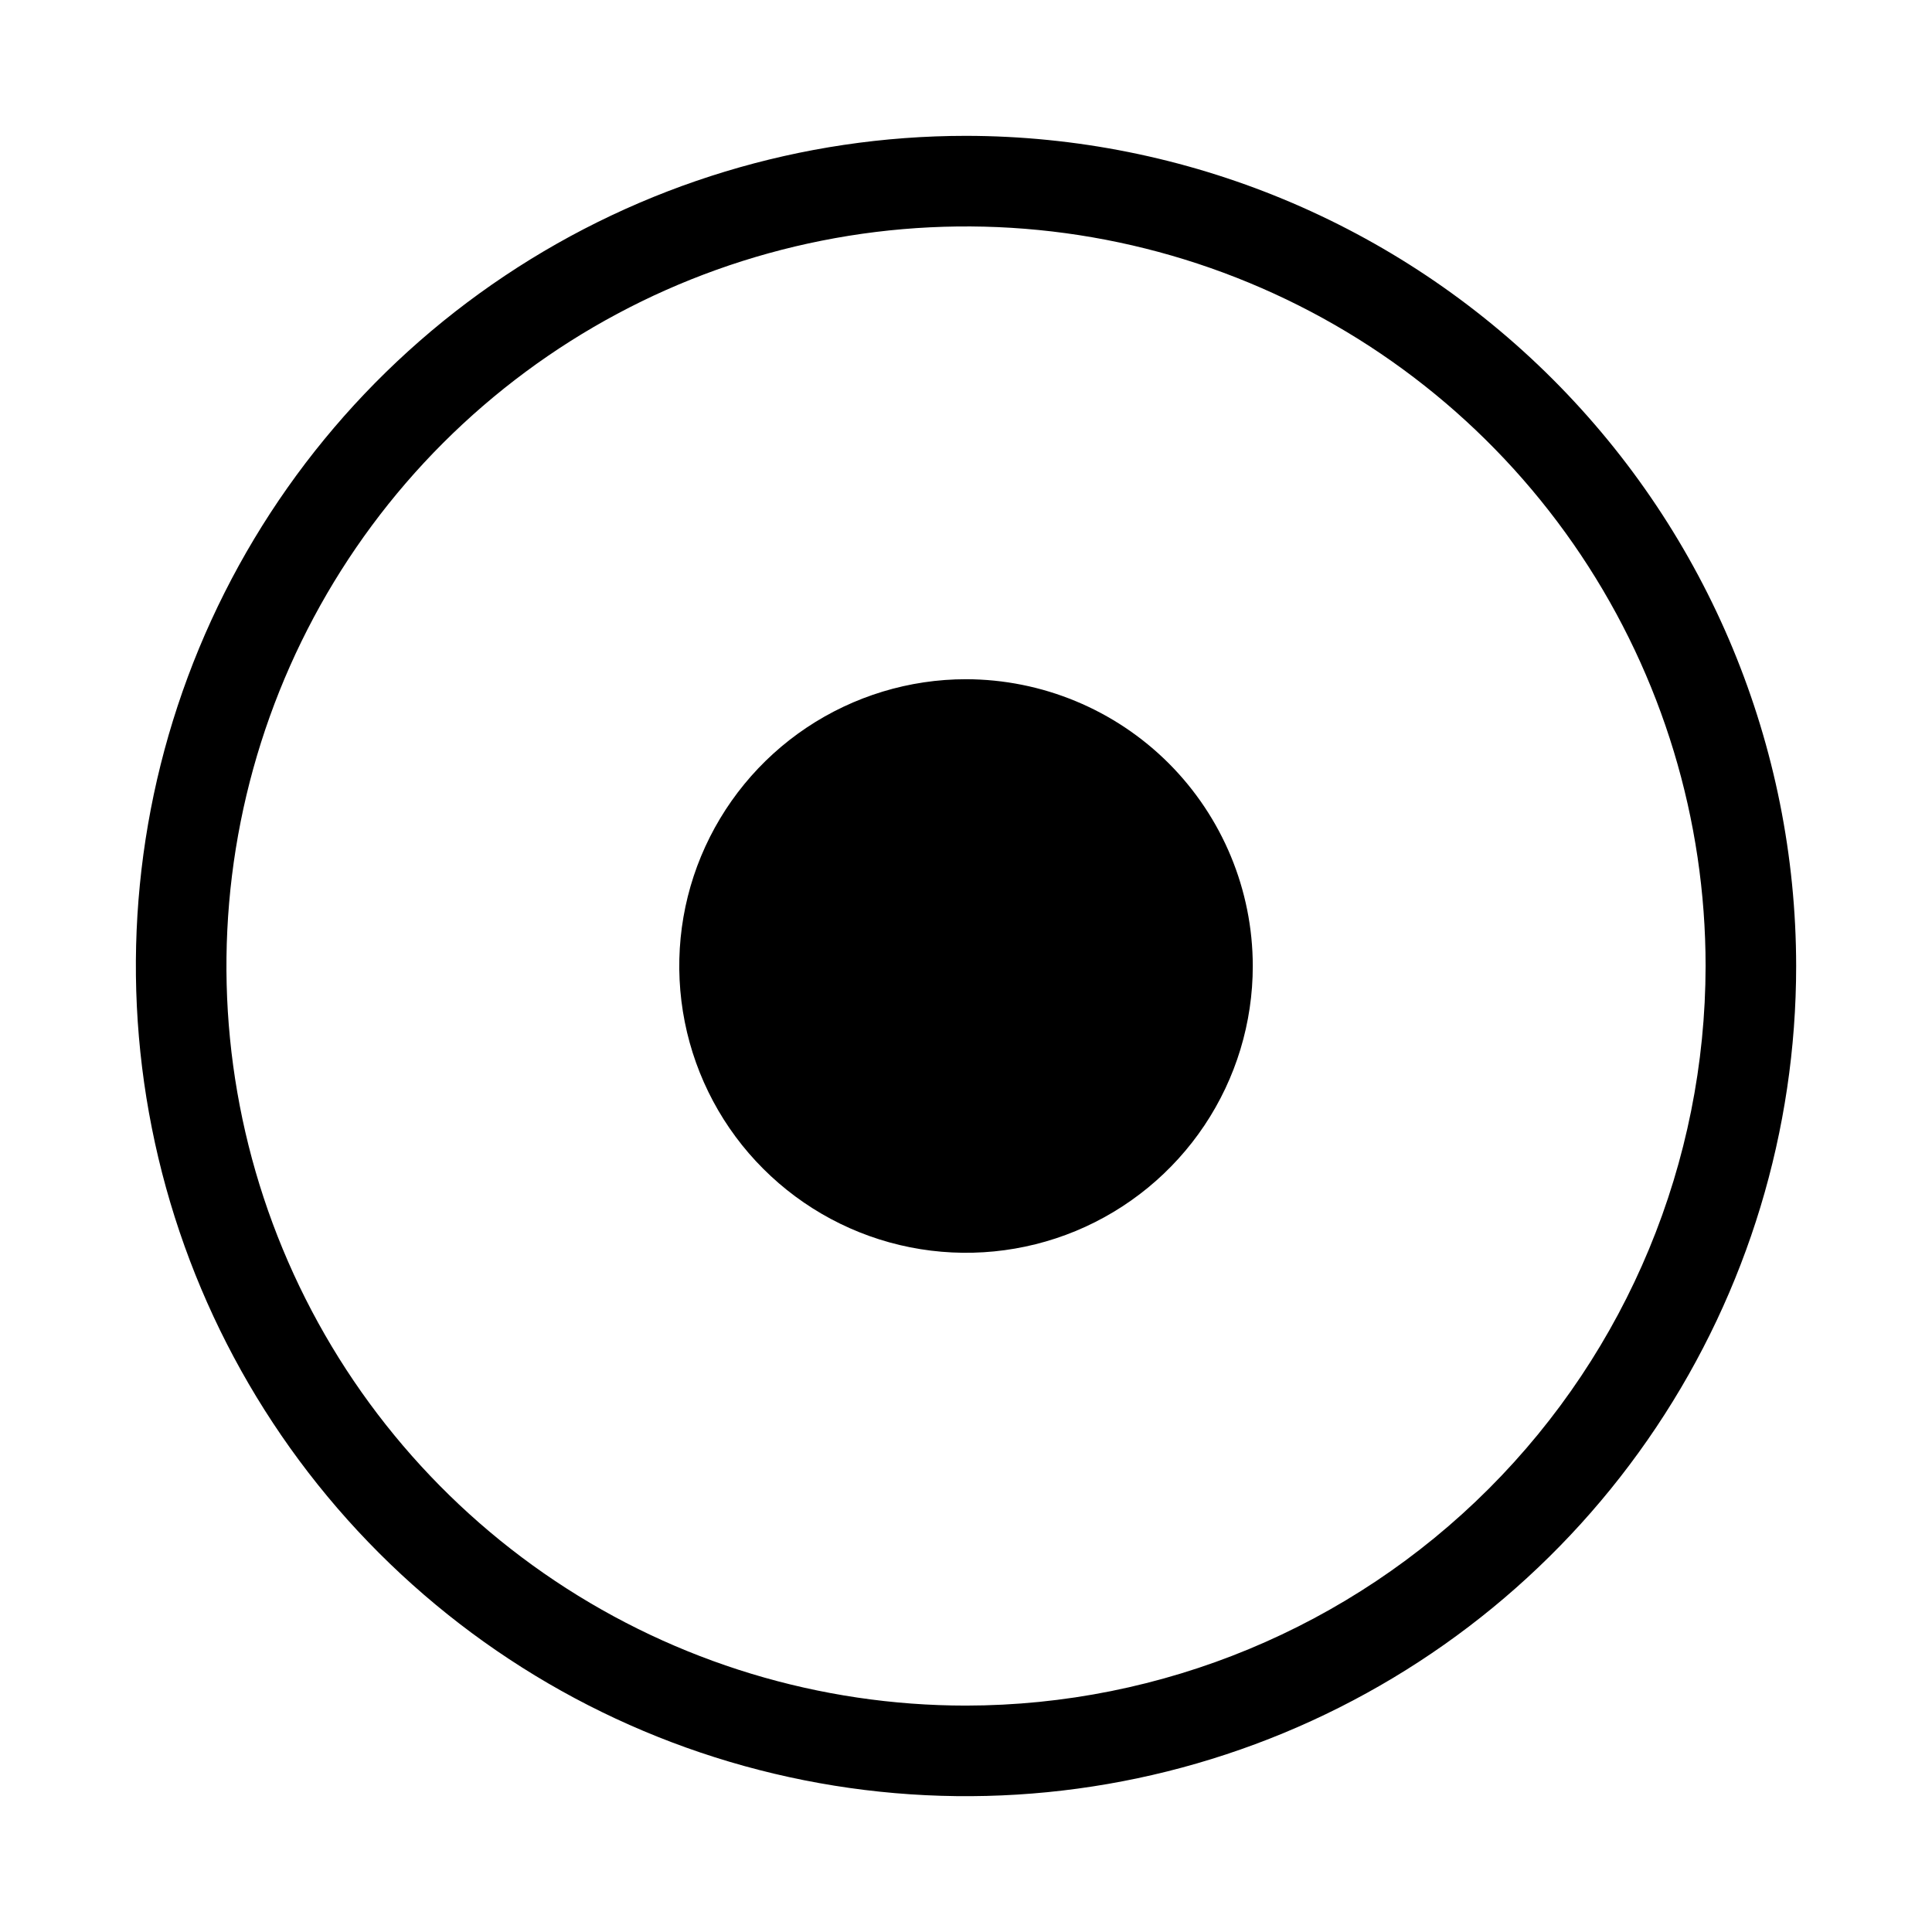
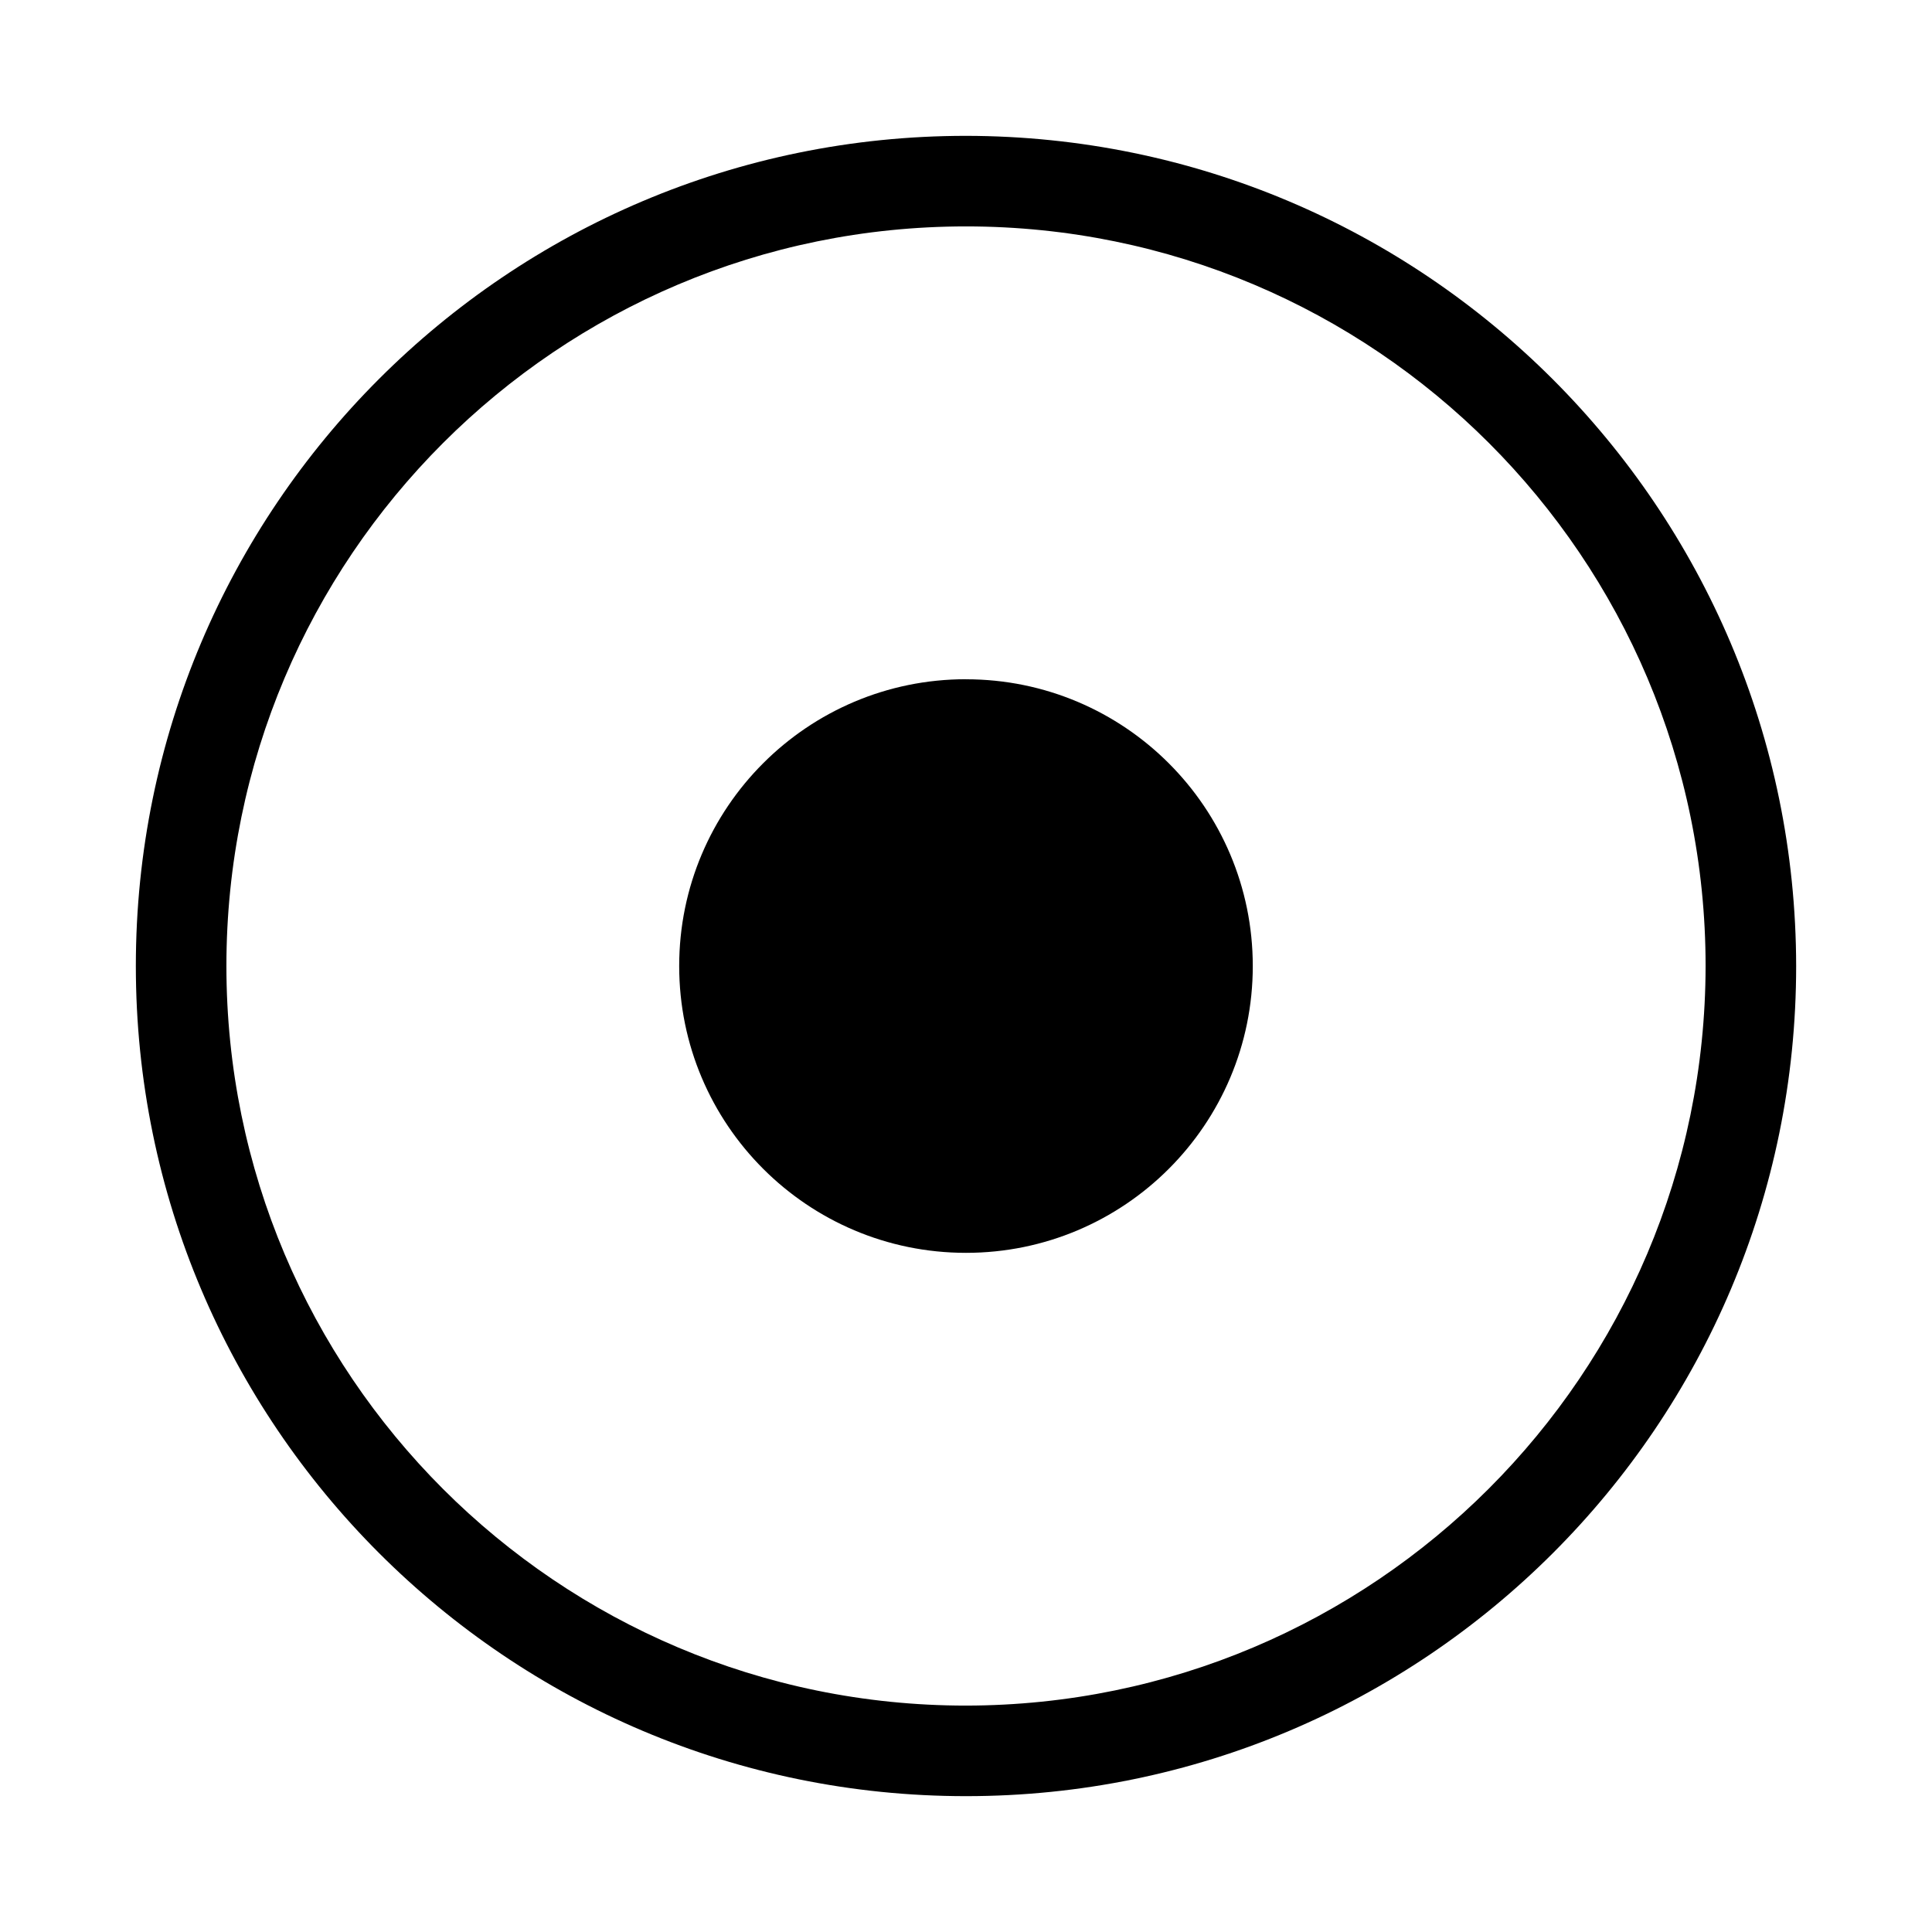
- <svg xmlns="http://www.w3.org/2000/svg" width="32" height="32" viewBox="0 0 32 32">
-   <path d="M16 2.25C13.281 2.25 10.623 3.057 8.361 4.568C6.1 6.078 4.338 8.226 3.297 10.738C2.256 13.251 1.984 16.015 2.515 18.683C3.045 21.35 4.355 23.8 6.278 25.723C8.201 27.646 10.651 28.956 13.318 29.486C15.985 30.017 18.75 29.744 21.262 28.704C23.775 27.663 25.922 25.901 27.433 23.639C28.944 21.378 29.75 18.72 29.75 16C29.747 12.355 28.297 8.86 25.719 6.282C23.141 3.704 19.646 2.254 16 2.25ZM16 28.25C13.578 28.25 11.209 27.532 9.195 26.186C7.18 24.84 5.61 22.927 4.683 20.688C3.756 18.45 3.513 15.987 3.986 13.61C4.459 11.234 5.625 9.051 7.338 7.338C9.052 5.625 11.234 4.458 13.611 3.986C15.987 3.513 18.45 3.756 20.688 4.683C22.927 5.61 24.84 7.18 26.186 9.194C27.532 11.209 28.25 13.577 28.25 16C28.247 19.248 26.955 22.362 24.659 24.658C22.362 26.955 19.248 28.247 16 28.25Z" />
-   <path d="M16 11.25C15.061 11.25 14.143 11.529 13.361 12.051C12.58 12.573 11.972 13.315 11.612 14.182C11.252 15.05 11.159 16.006 11.342 16.927C11.525 17.848 11.977 18.695 12.642 19.359C13.306 20.023 14.152 20.476 15.074 20.659C15.995 20.842 16.95 20.748 17.818 20.389C18.686 20.029 19.428 19.42 19.95 18.639C20.472 17.858 20.75 16.94 20.75 16C20.749 14.741 20.248 13.534 19.358 12.643C18.467 11.753 17.26 11.252 16 11.25Z" />
+ <svg xmlns="http://www.w3.org/2000/svg" width="32" height="32">
+   <path d="M16 2.25A13.75 13.75 0 1 0 29.75 16 13.765 13.765 0 0 0 16 2.25Zm0 26A12.25 12.25 0 1 1 28.25 16 12.264 12.264 0 0 1 16 28.25Z" />
+   <path d="M16 11.25a4.75 4.75 0 1 0 0 9.501 4.75 4.75 0 0 0 0-9.5Z" />
</svg>
